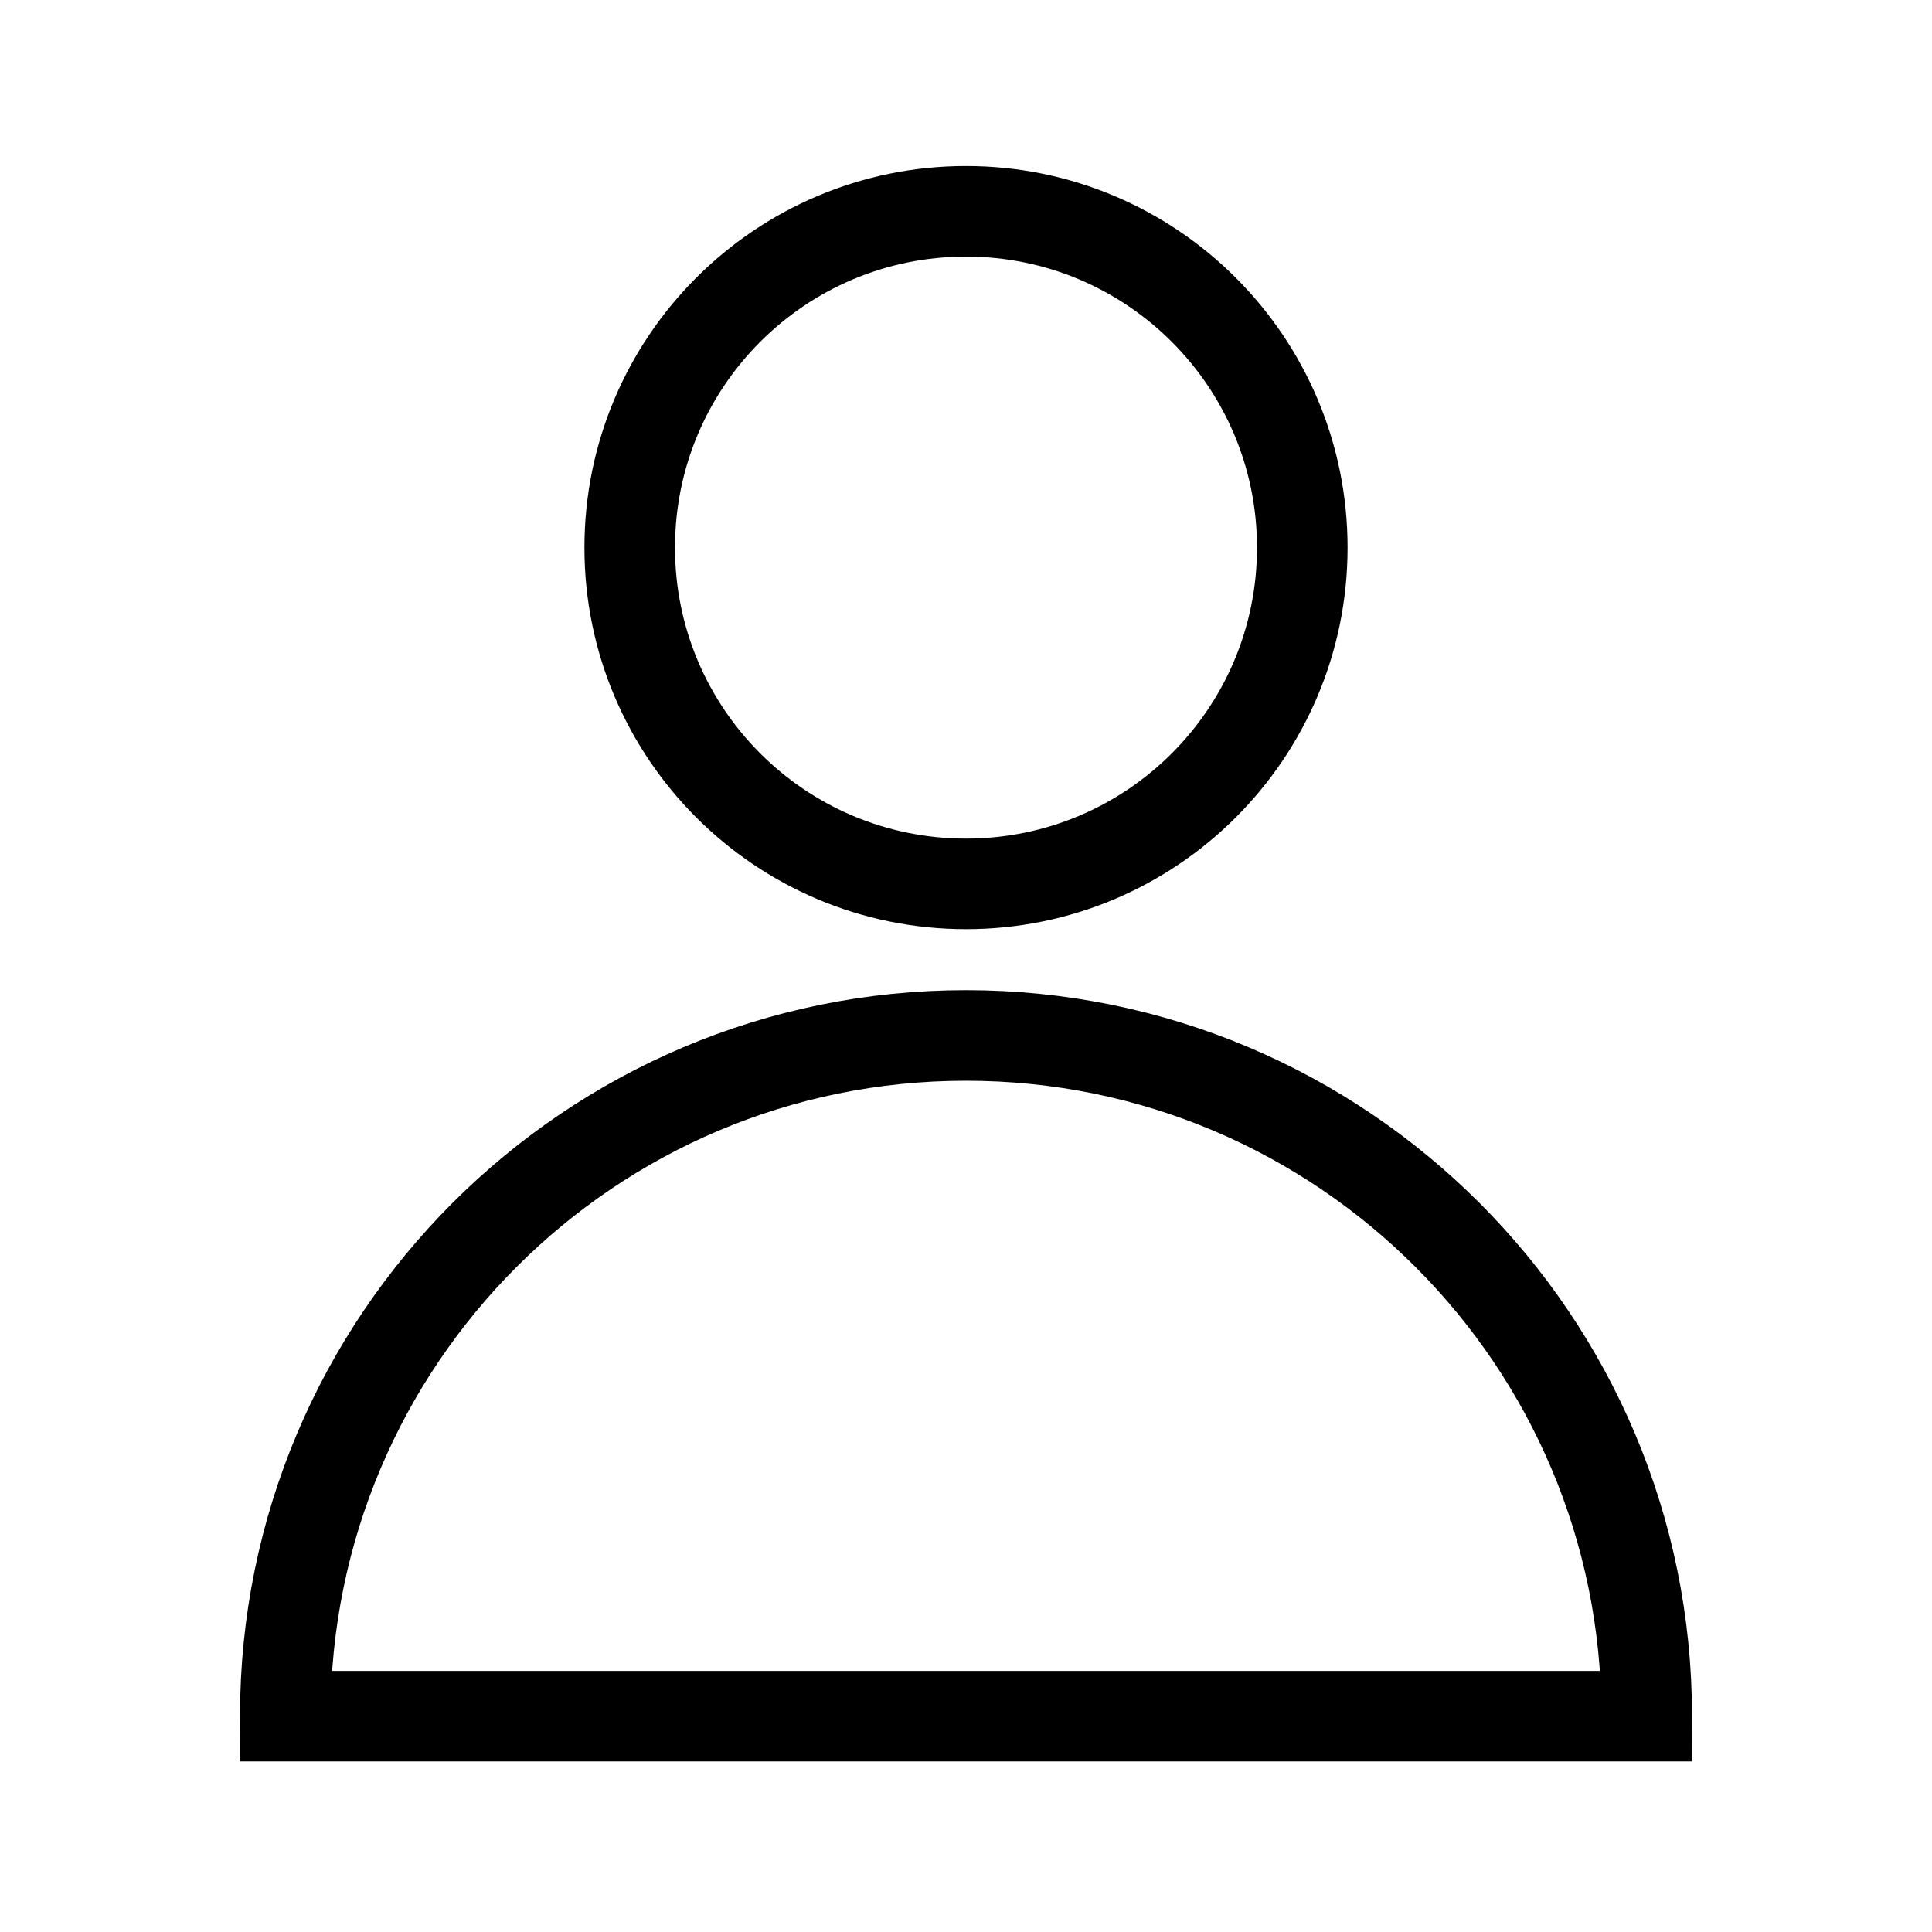
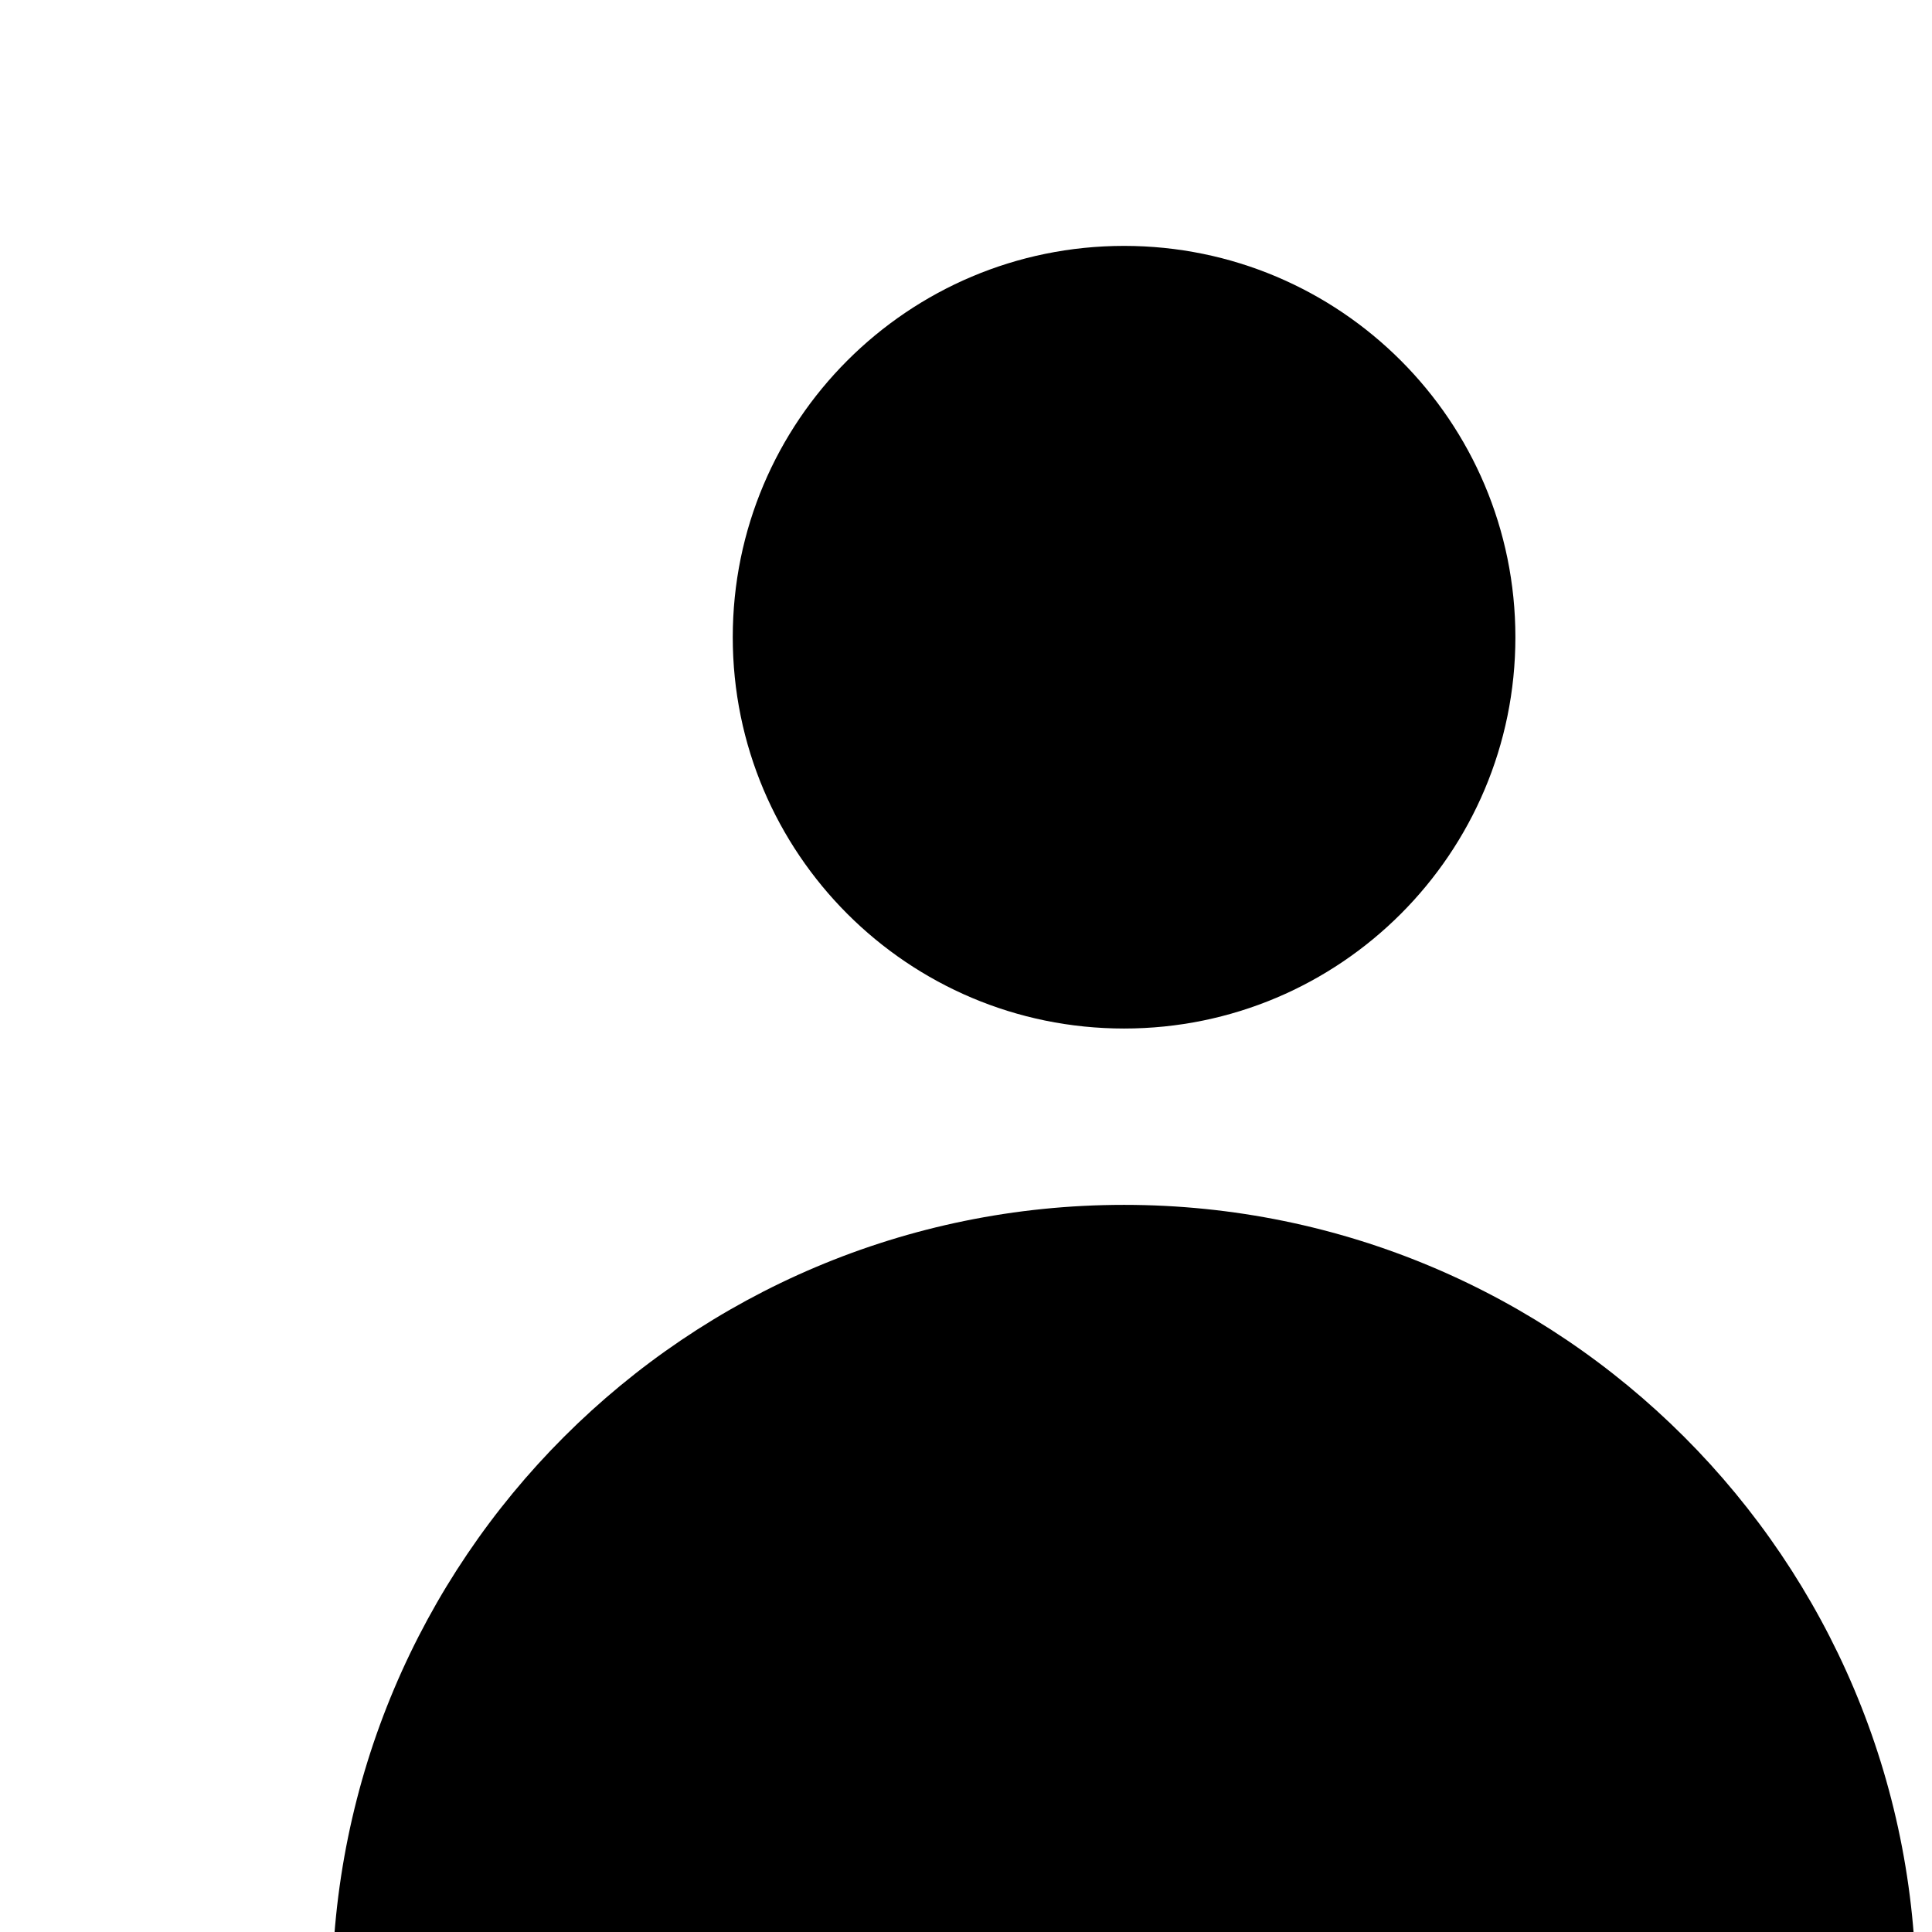
- <svg xmlns="http://www.w3.org/2000/svg" width="800px" height="800px" viewBox="0 0 64 64" stroke-width="3" stroke="#000000" fill="none">
+ <svg xmlns="http://www.w3.org/2000/svg" viewBox="0 0 55 55" className="transition pointer-events-none w-6 h-6 absolute top-1/2 transform -translate-y-[50%] left-2 viewBox-[0 0 30 30] fill-[black] dark:fill-[white]" id="person">
  <circle cx="32" cy="18.14" r="11.14" />
  <path d="M54.55,56.85A22.55,22.55,0,0,0,32,34.3h0A22.55,22.55,0,0,0,9.45,56.85Z" />
</svg>
